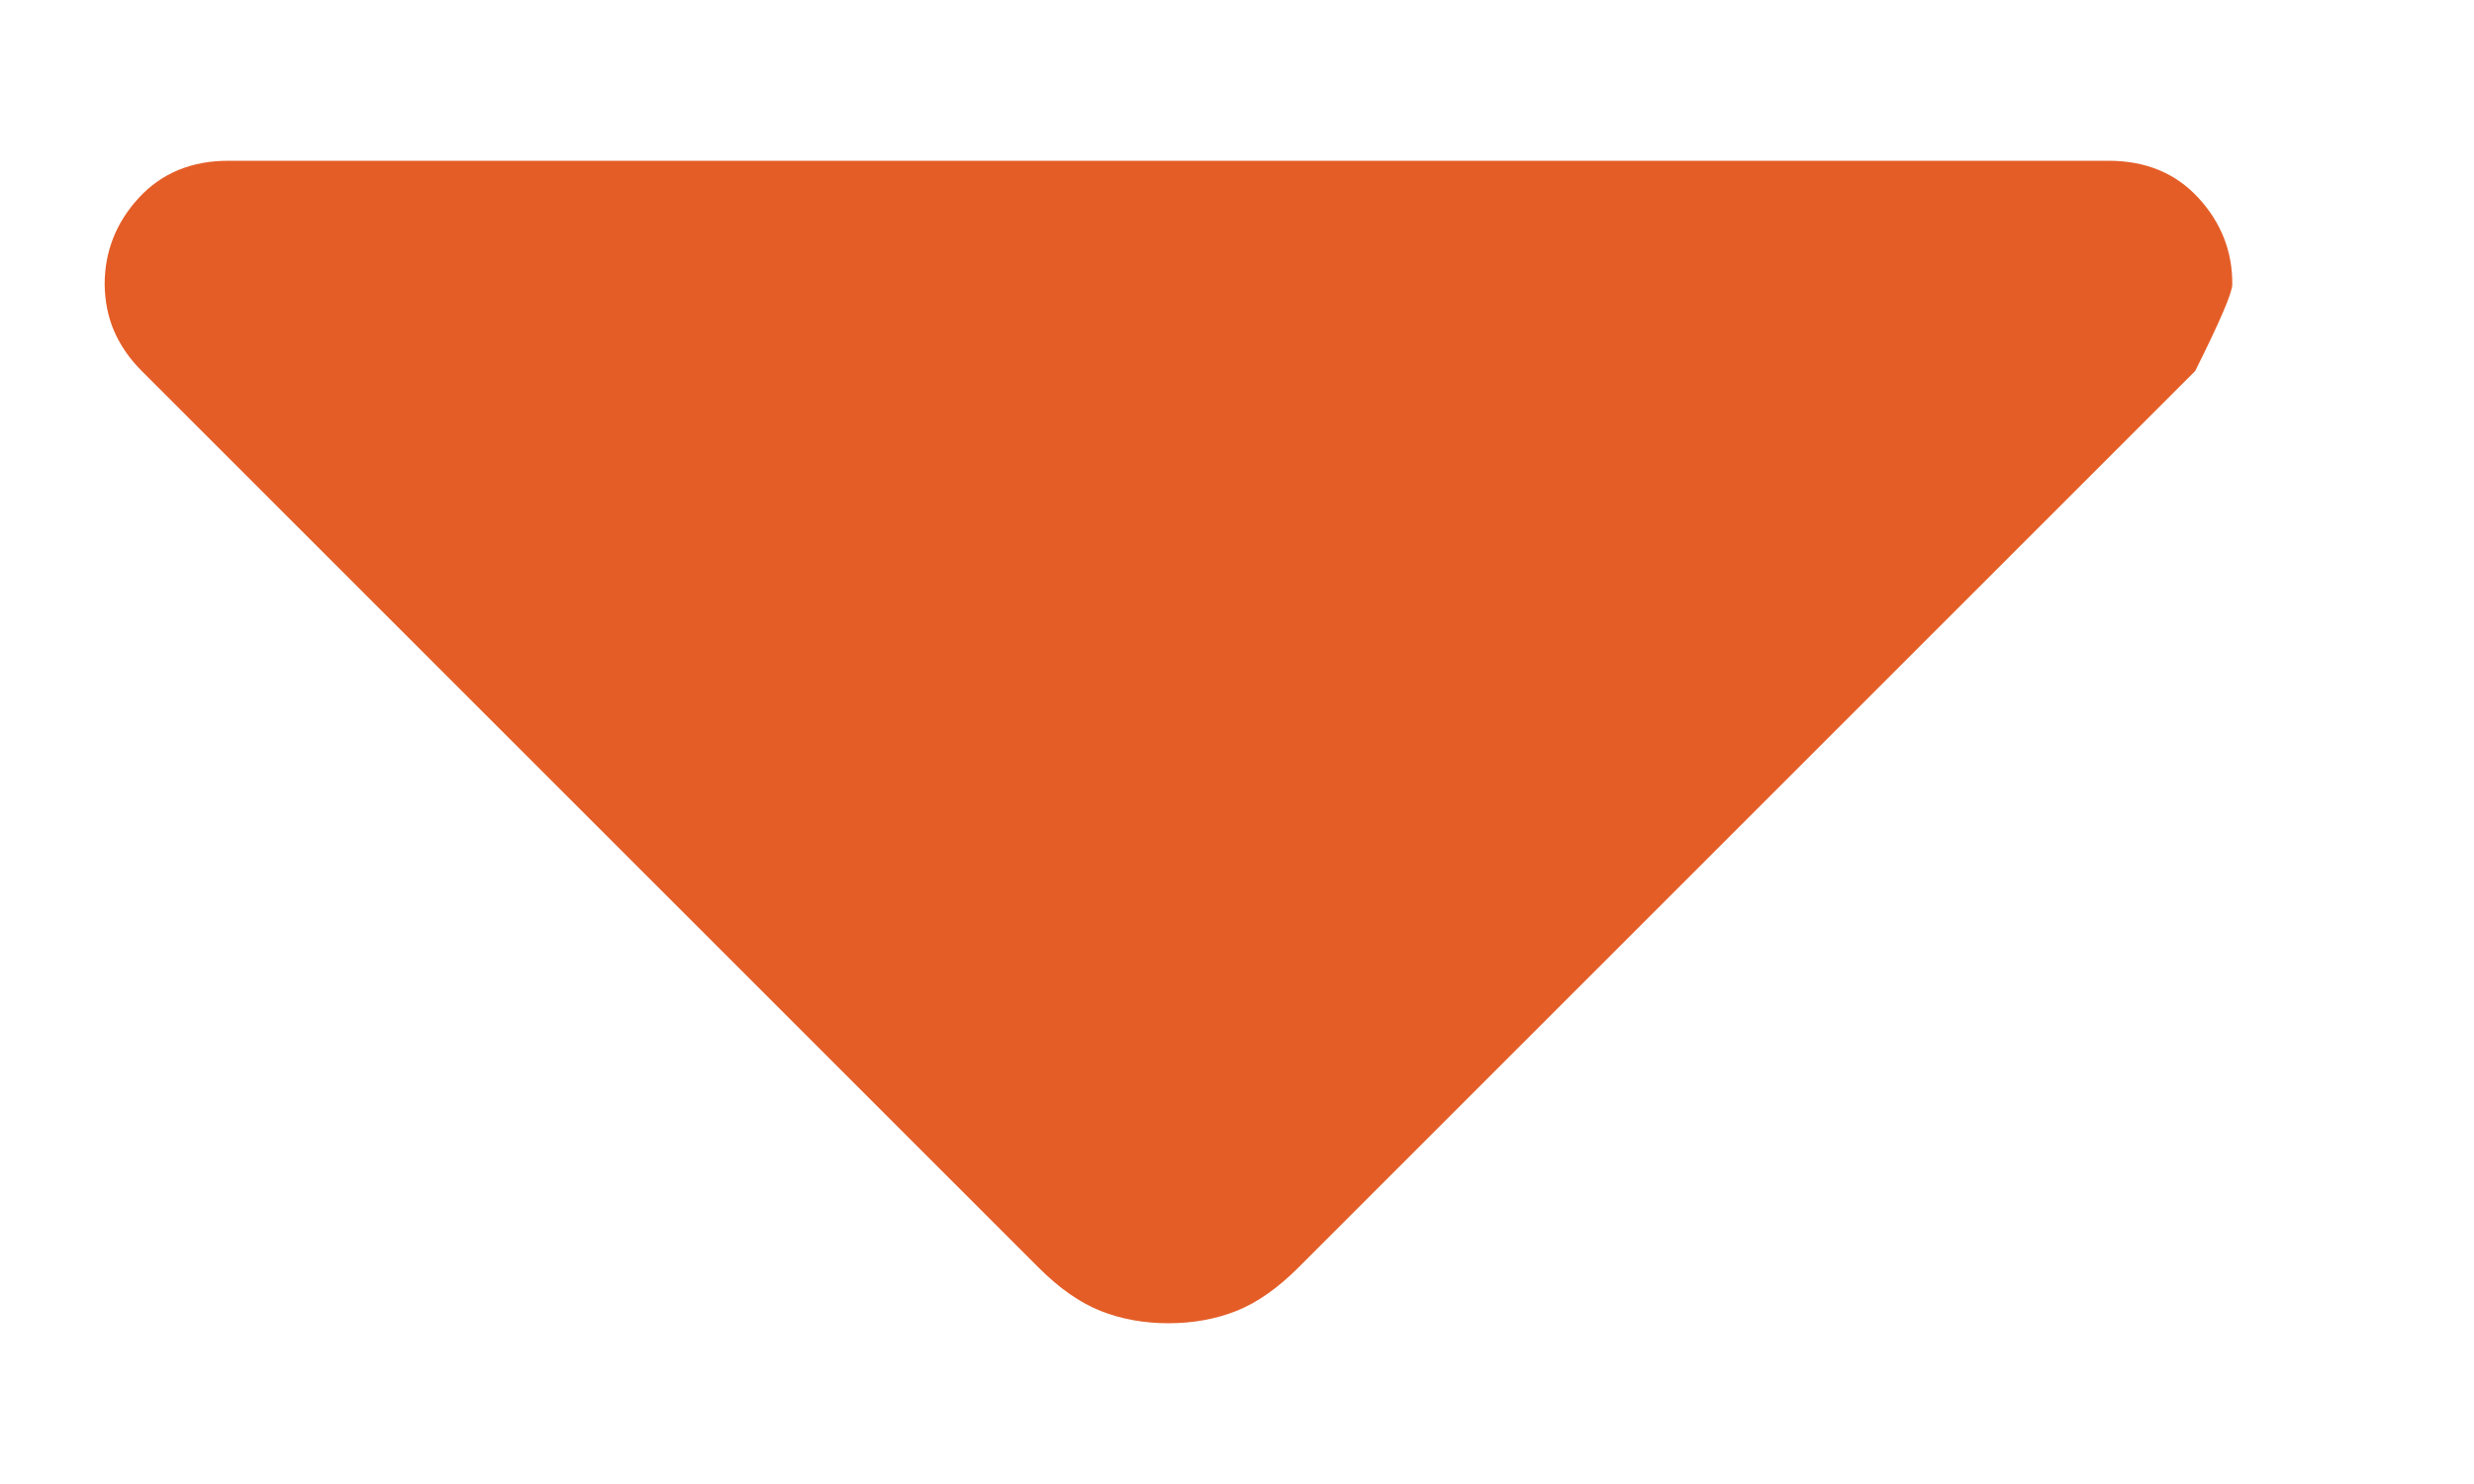
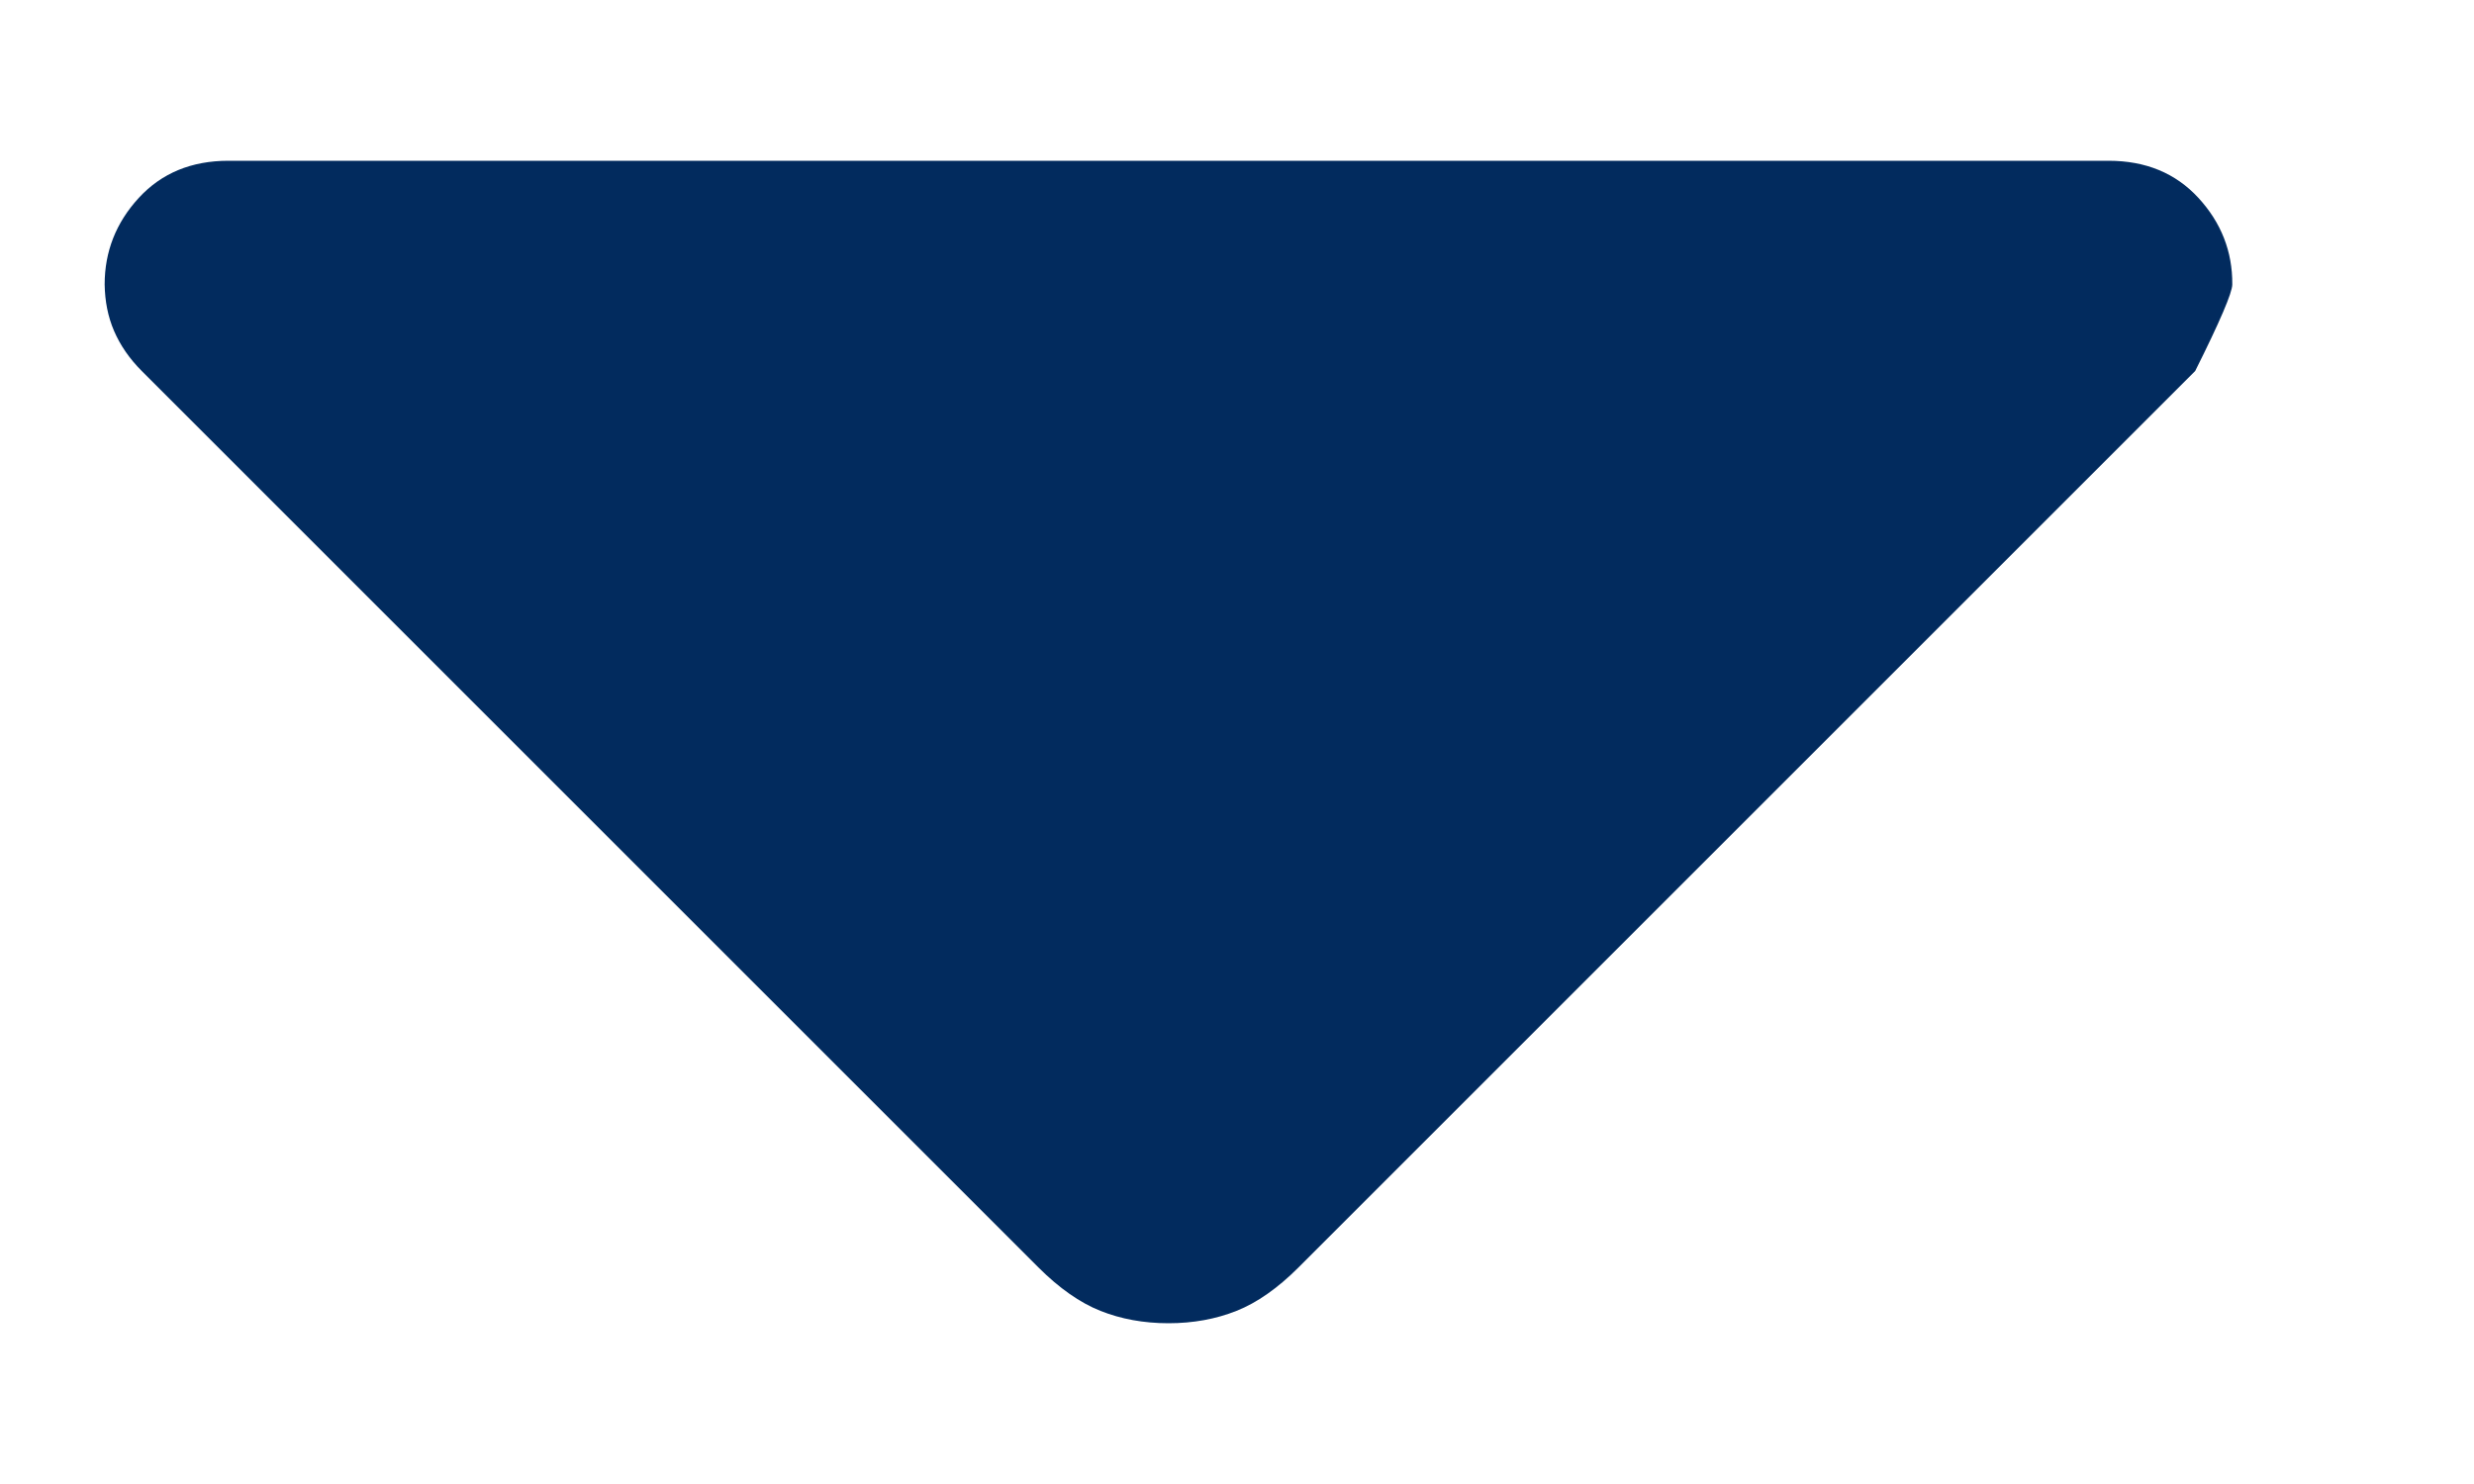
<svg xmlns="http://www.w3.org/2000/svg" width="10" height="6" viewBox="0 0 10 6" fill="none">
-   <path d="M4.198 5.125L0.573 1.5C0.523 1.45 0.486 1.396 0.461 1.338C0.436 1.28 0.424 1.217 0.423 1.15C0.423 1.017 0.469 0.9 0.561 0.8C0.653 0.7 0.774 0.65 0.923 0.65H8.523C8.673 0.65 8.794 0.7 8.886 0.8C8.978 0.9 9.024 1.017 9.023 1.15C9.023 1.183 8.973 1.3 8.873 1.5L5.248 5.125C5.165 5.208 5.081 5.267 4.998 5.3C4.915 5.333 4.823 5.35 4.723 5.35C4.623 5.35 4.531 5.333 4.448 5.3C4.365 5.267 4.281 5.208 4.198 5.125Z" fill="#E45D27" />
+   <path d="M4.198 5.125L0.573 1.5C0.523 1.45 0.486 1.396 0.461 1.338C0.436 1.28 0.424 1.217 0.423 1.15C0.423 1.017 0.469 0.9 0.561 0.8C0.653 0.7 0.774 0.65 0.923 0.65H8.523C8.673 0.65 8.794 0.7 8.886 0.8C8.978 0.9 9.024 1.017 9.023 1.15C9.023 1.183 8.973 1.3 8.873 1.5L5.248 5.125C5.165 5.208 5.081 5.267 4.998 5.3C4.915 5.333 4.823 5.35 4.723 5.35C4.623 5.35 4.531 5.333 4.448 5.3C4.365 5.267 4.281 5.208 4.198 5.125Z" fill="#022B5E" />
</svg>
